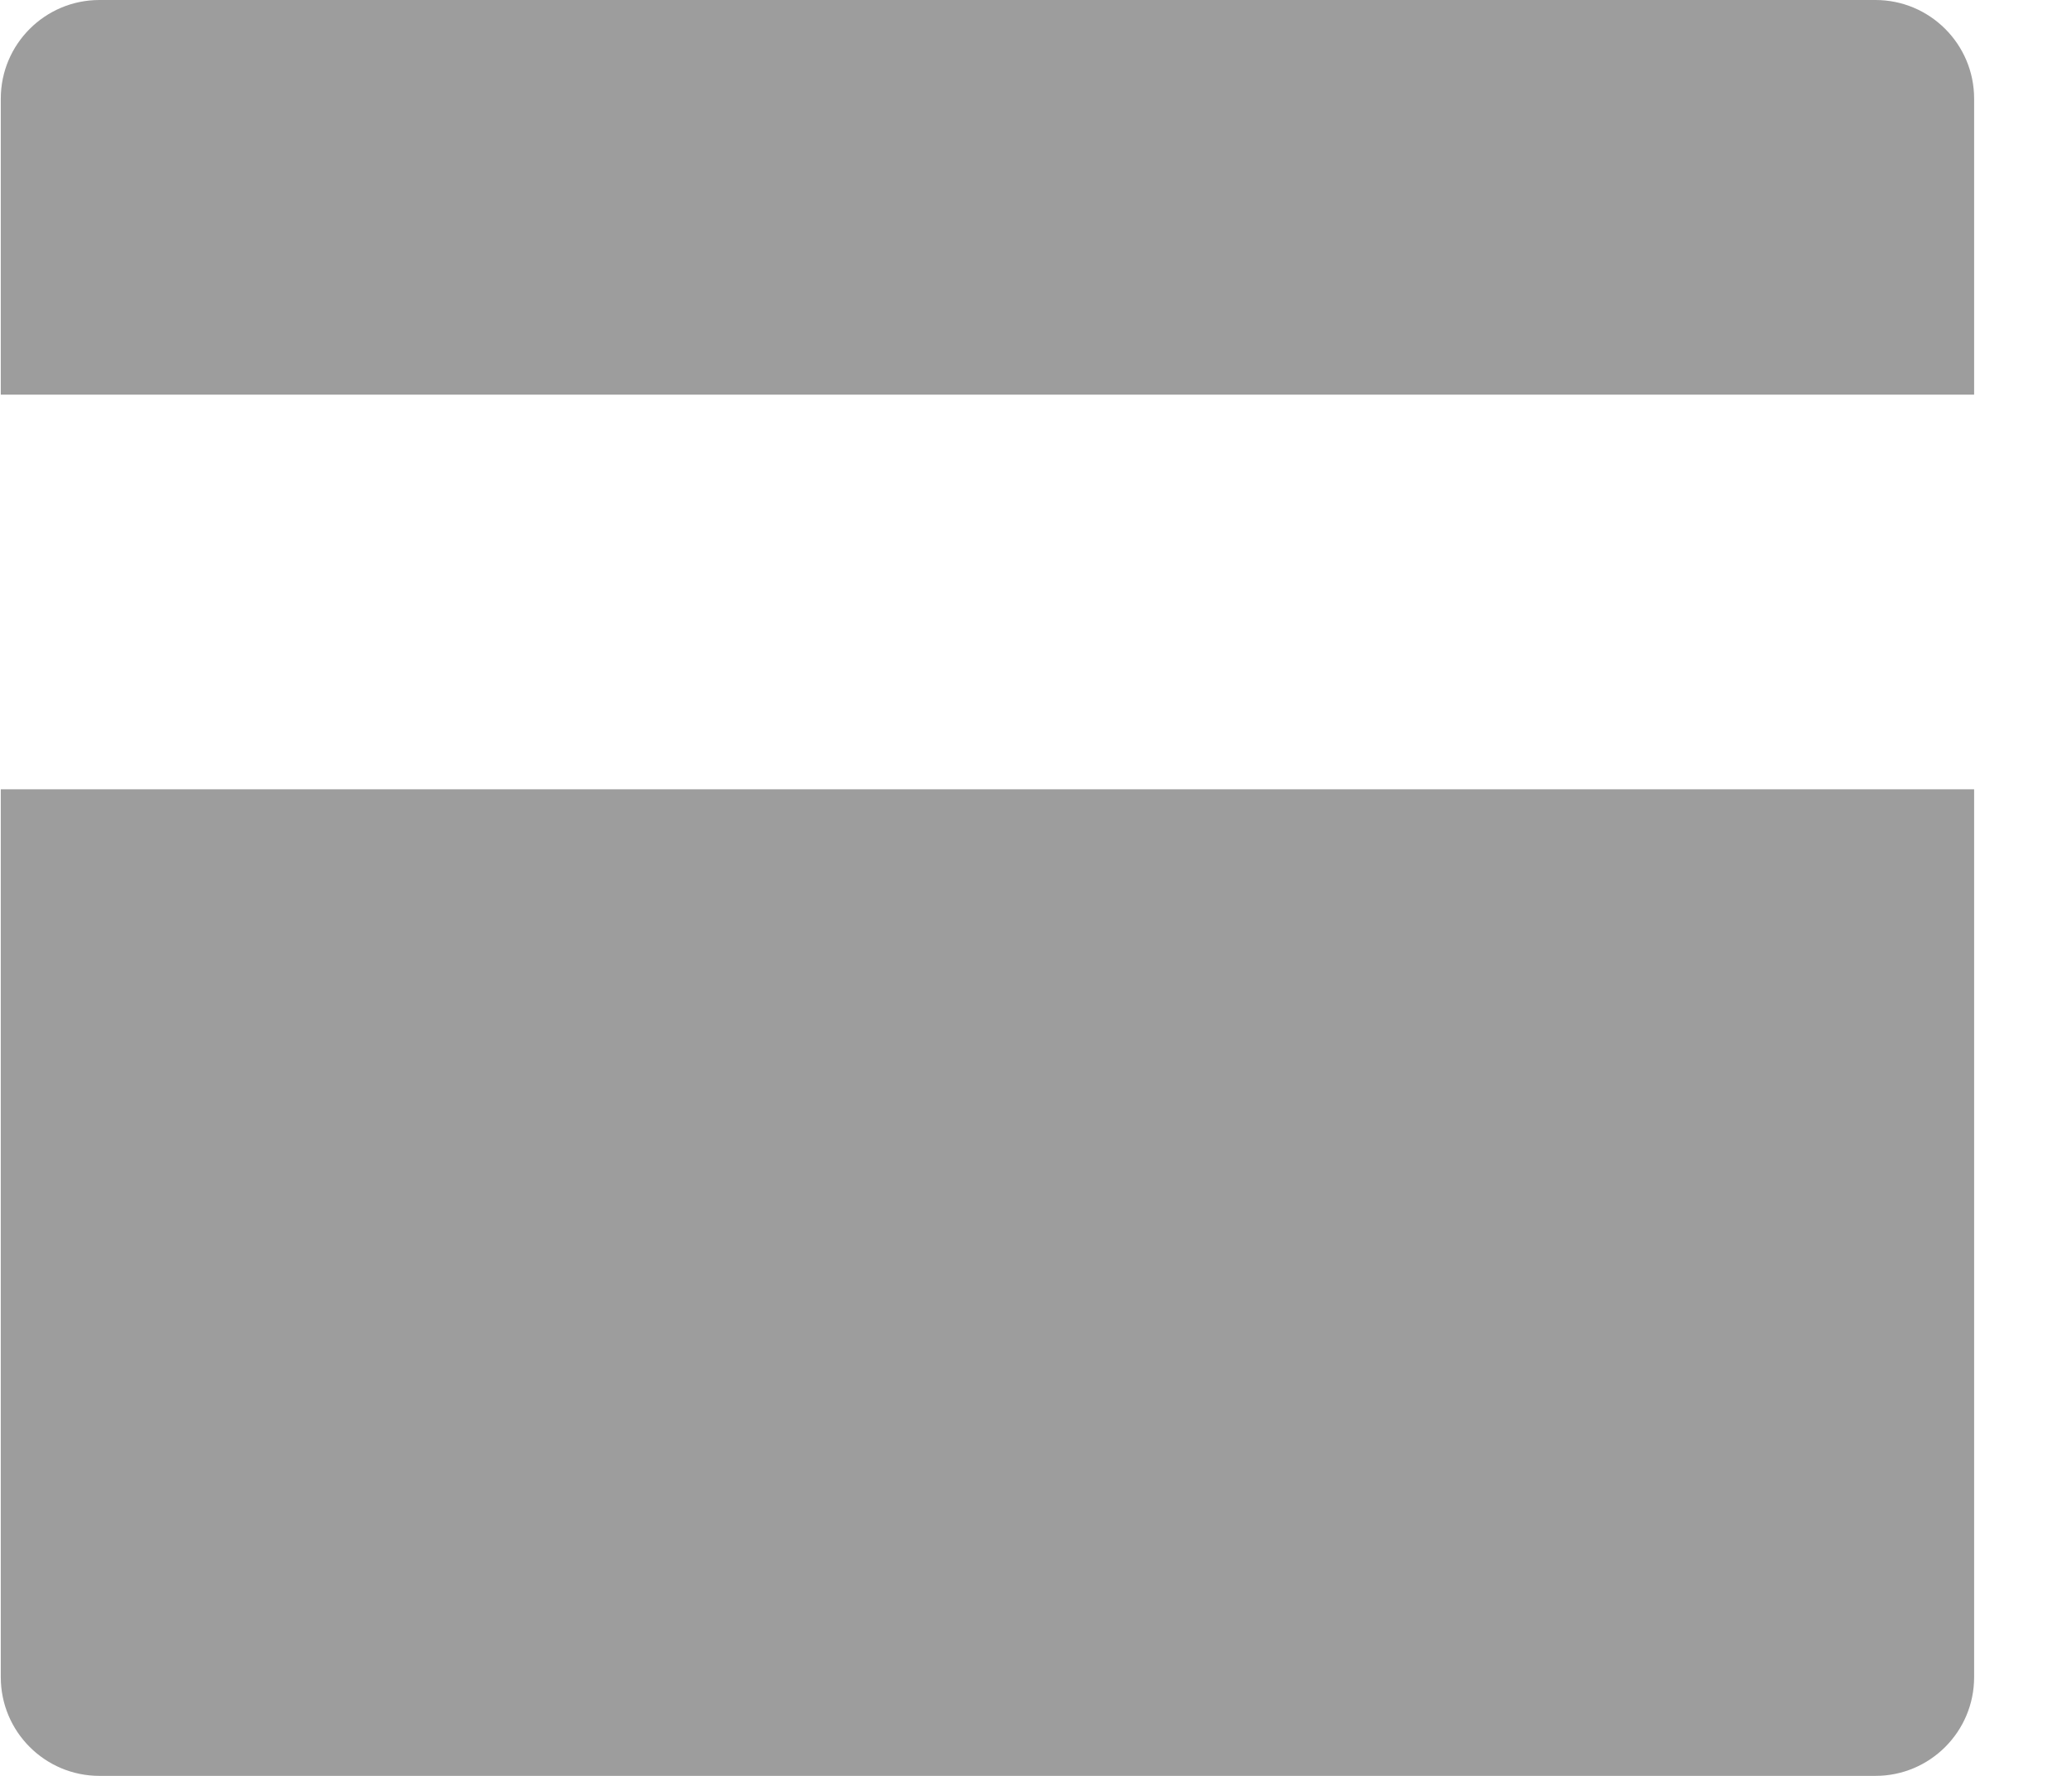
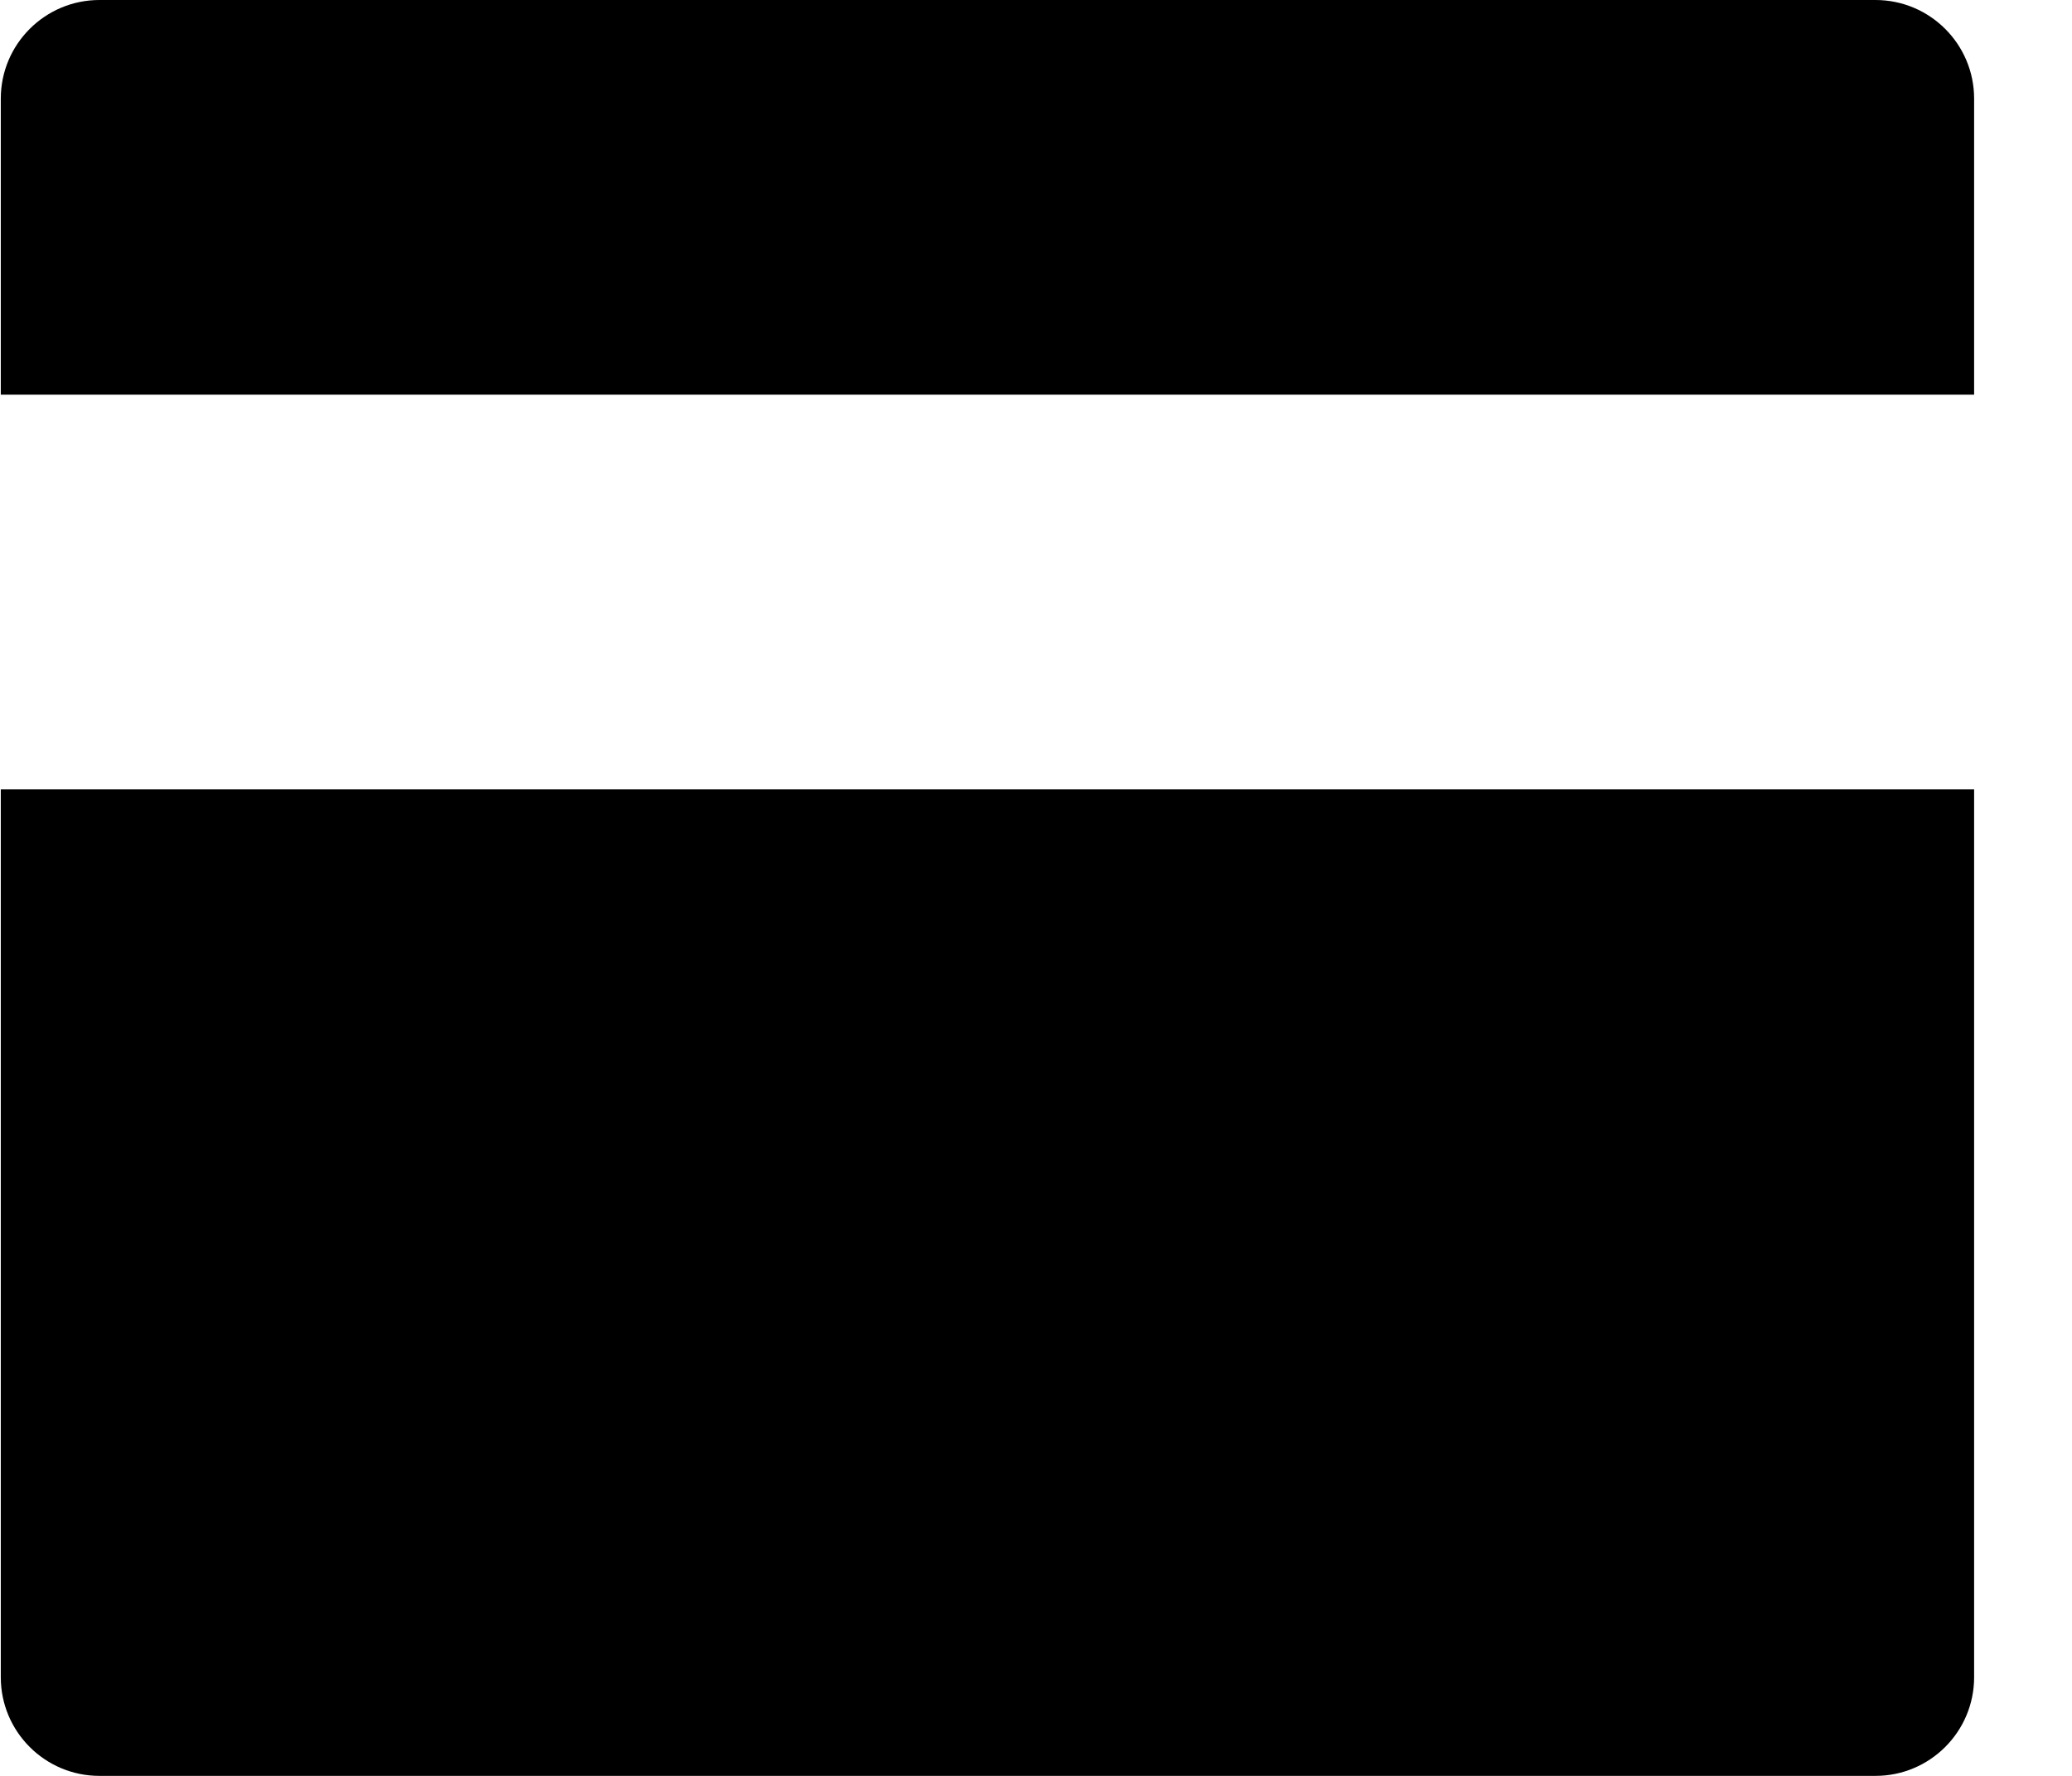
- <svg xmlns="http://www.w3.org/2000/svg" width="21" height="18" viewBox="0 0 21 18" fill="none">
-   <path d="M20.008 8V17C20.008 17.552 19.56 18 19.008 18H1.008C0.456 18 0.008 17.552 0.008 17V8H20.008ZM20.008 4H0.008V1C0.008 0.448 0.456 0 1.008 0H19.008C19.56 0 20.008 0.448 20.008 1V4Z" fill="#9D9D9D" />
+ <svg xmlns="http://www.w3.org/2000/svg" width="21" height="18" viewBox="0 0 21 18" fill="CurrentColor">
+   <path d="M20.008 8V17C20.008 17.552 19.56 18 19.008 18H1.008C0.456 18 0.008 17.552 0.008 17V8H20.008ZM20.008 4H0.008V1C0.008 0.448 0.456 0 1.008 0H19.008C19.56 0 20.008 0.448 20.008 1V4Z" fill="CurrentColor" />
</svg>
